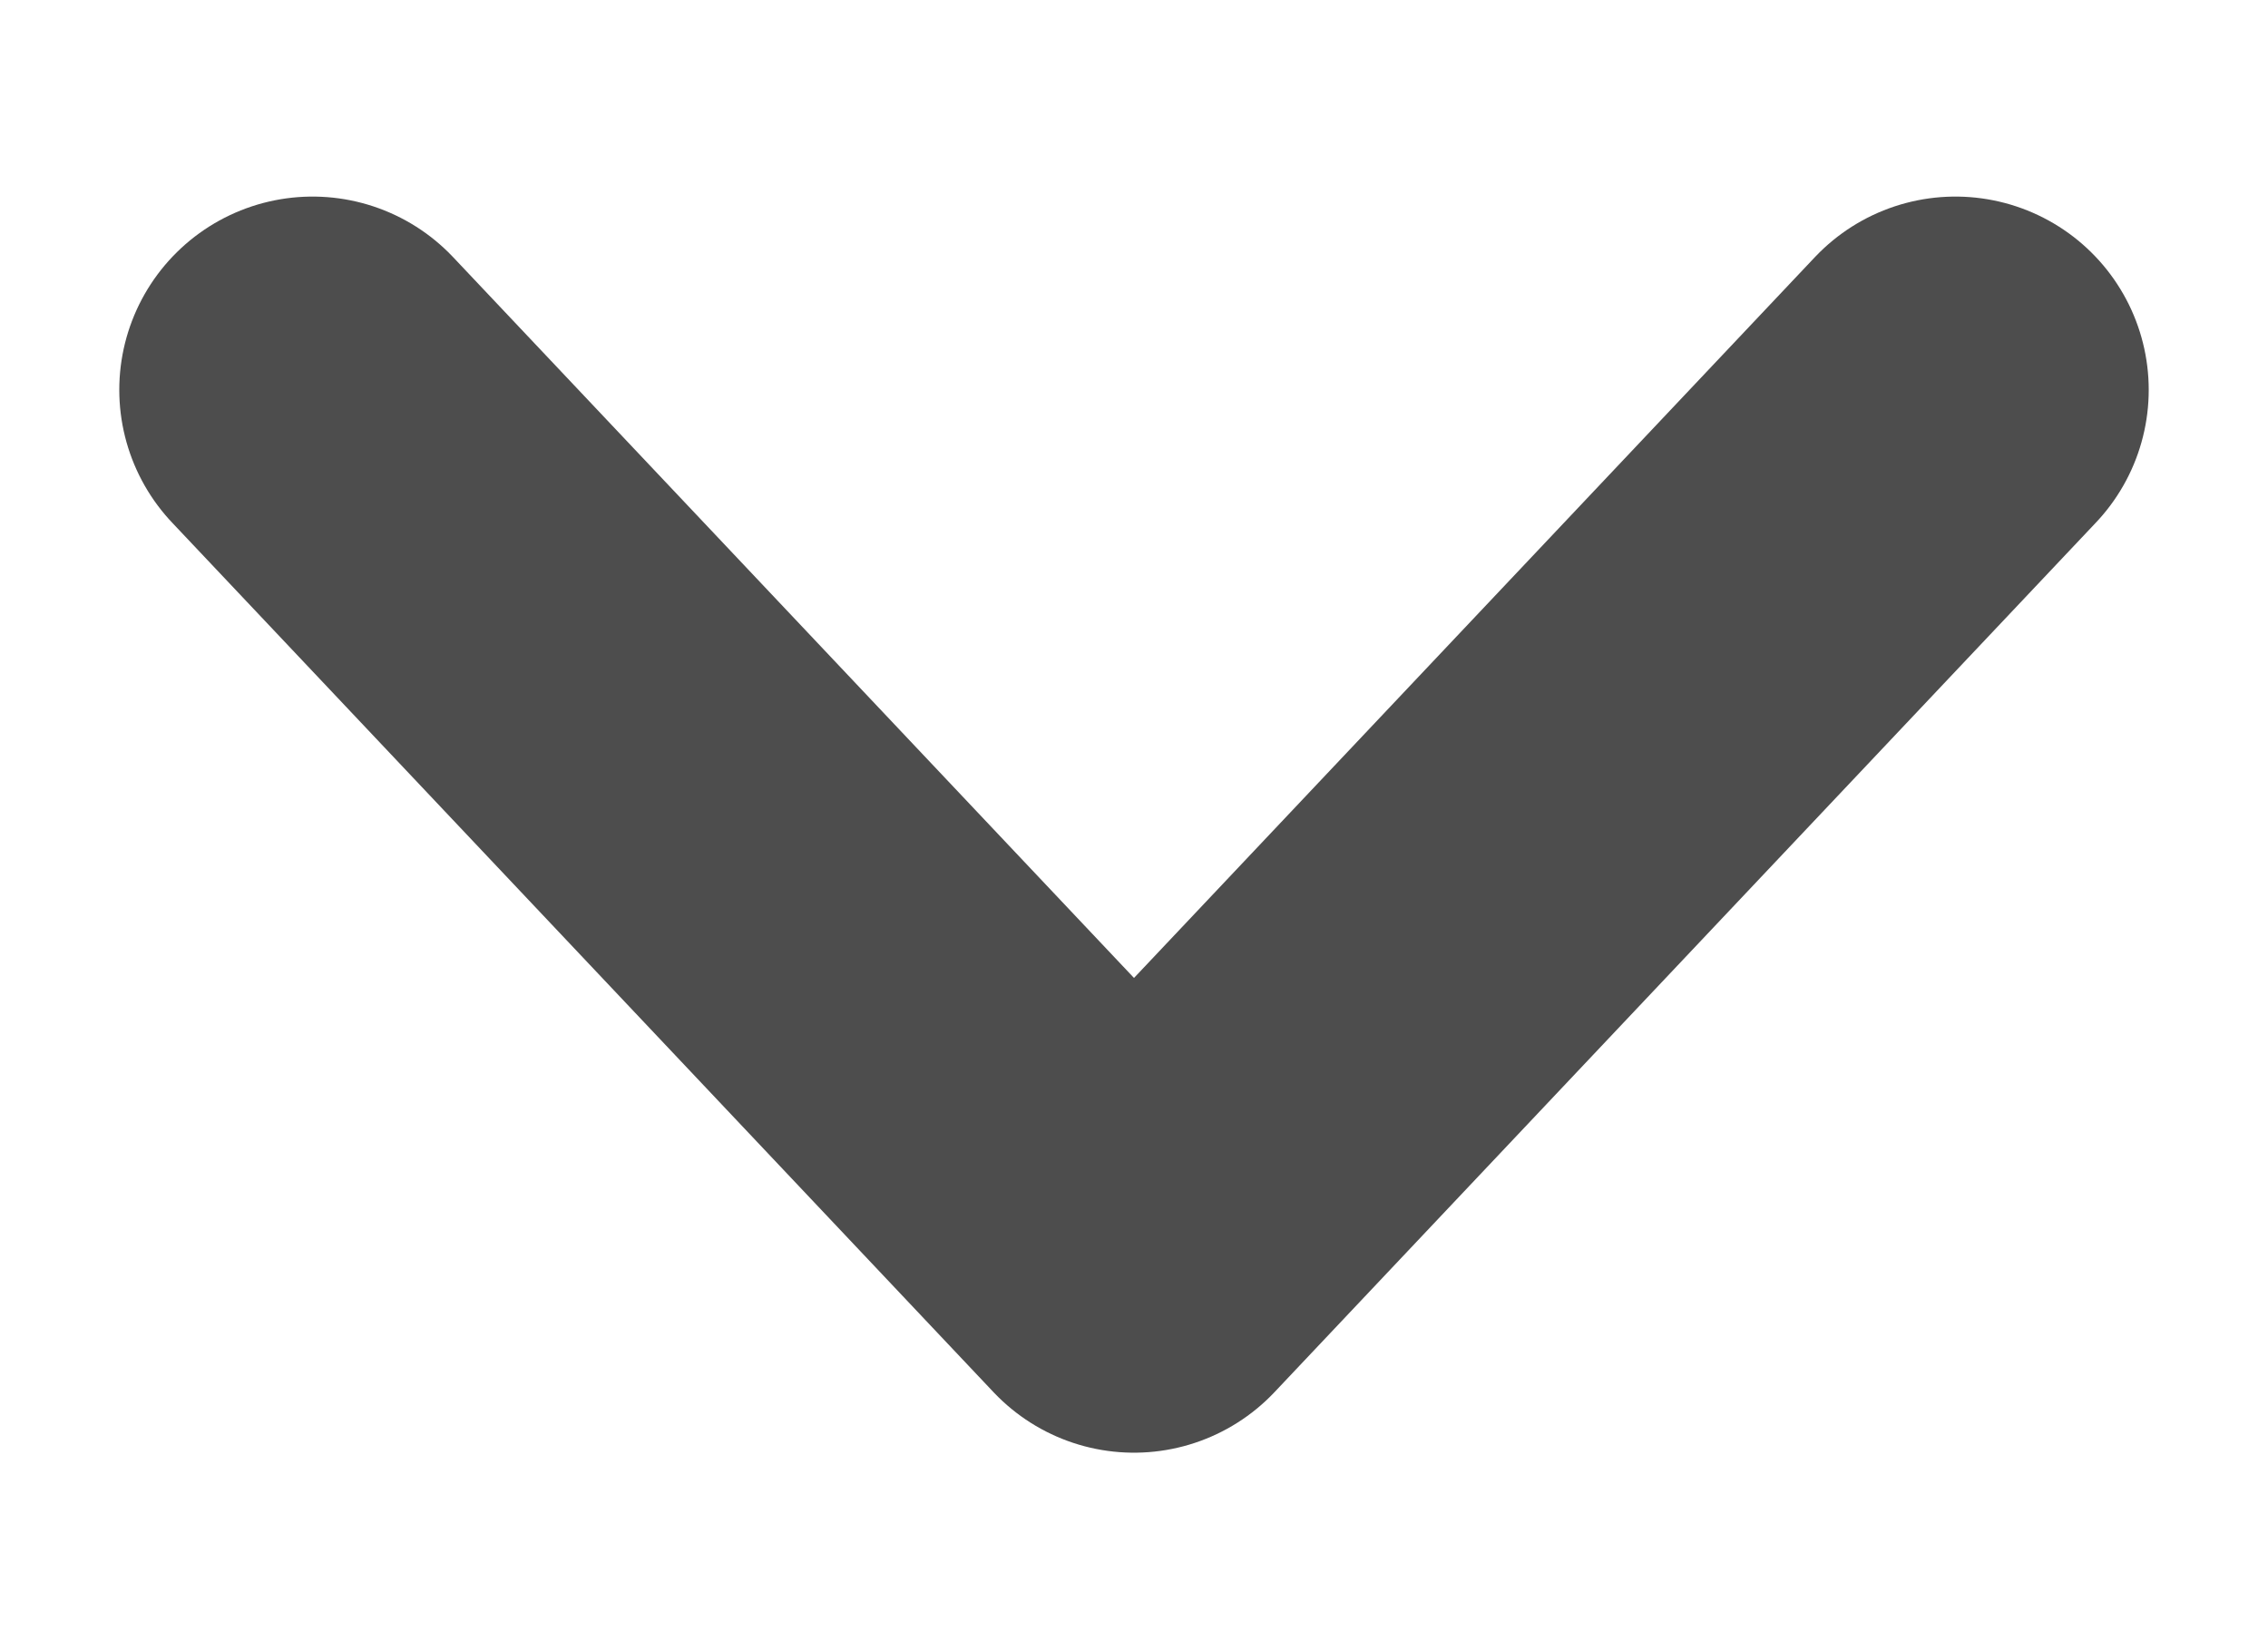
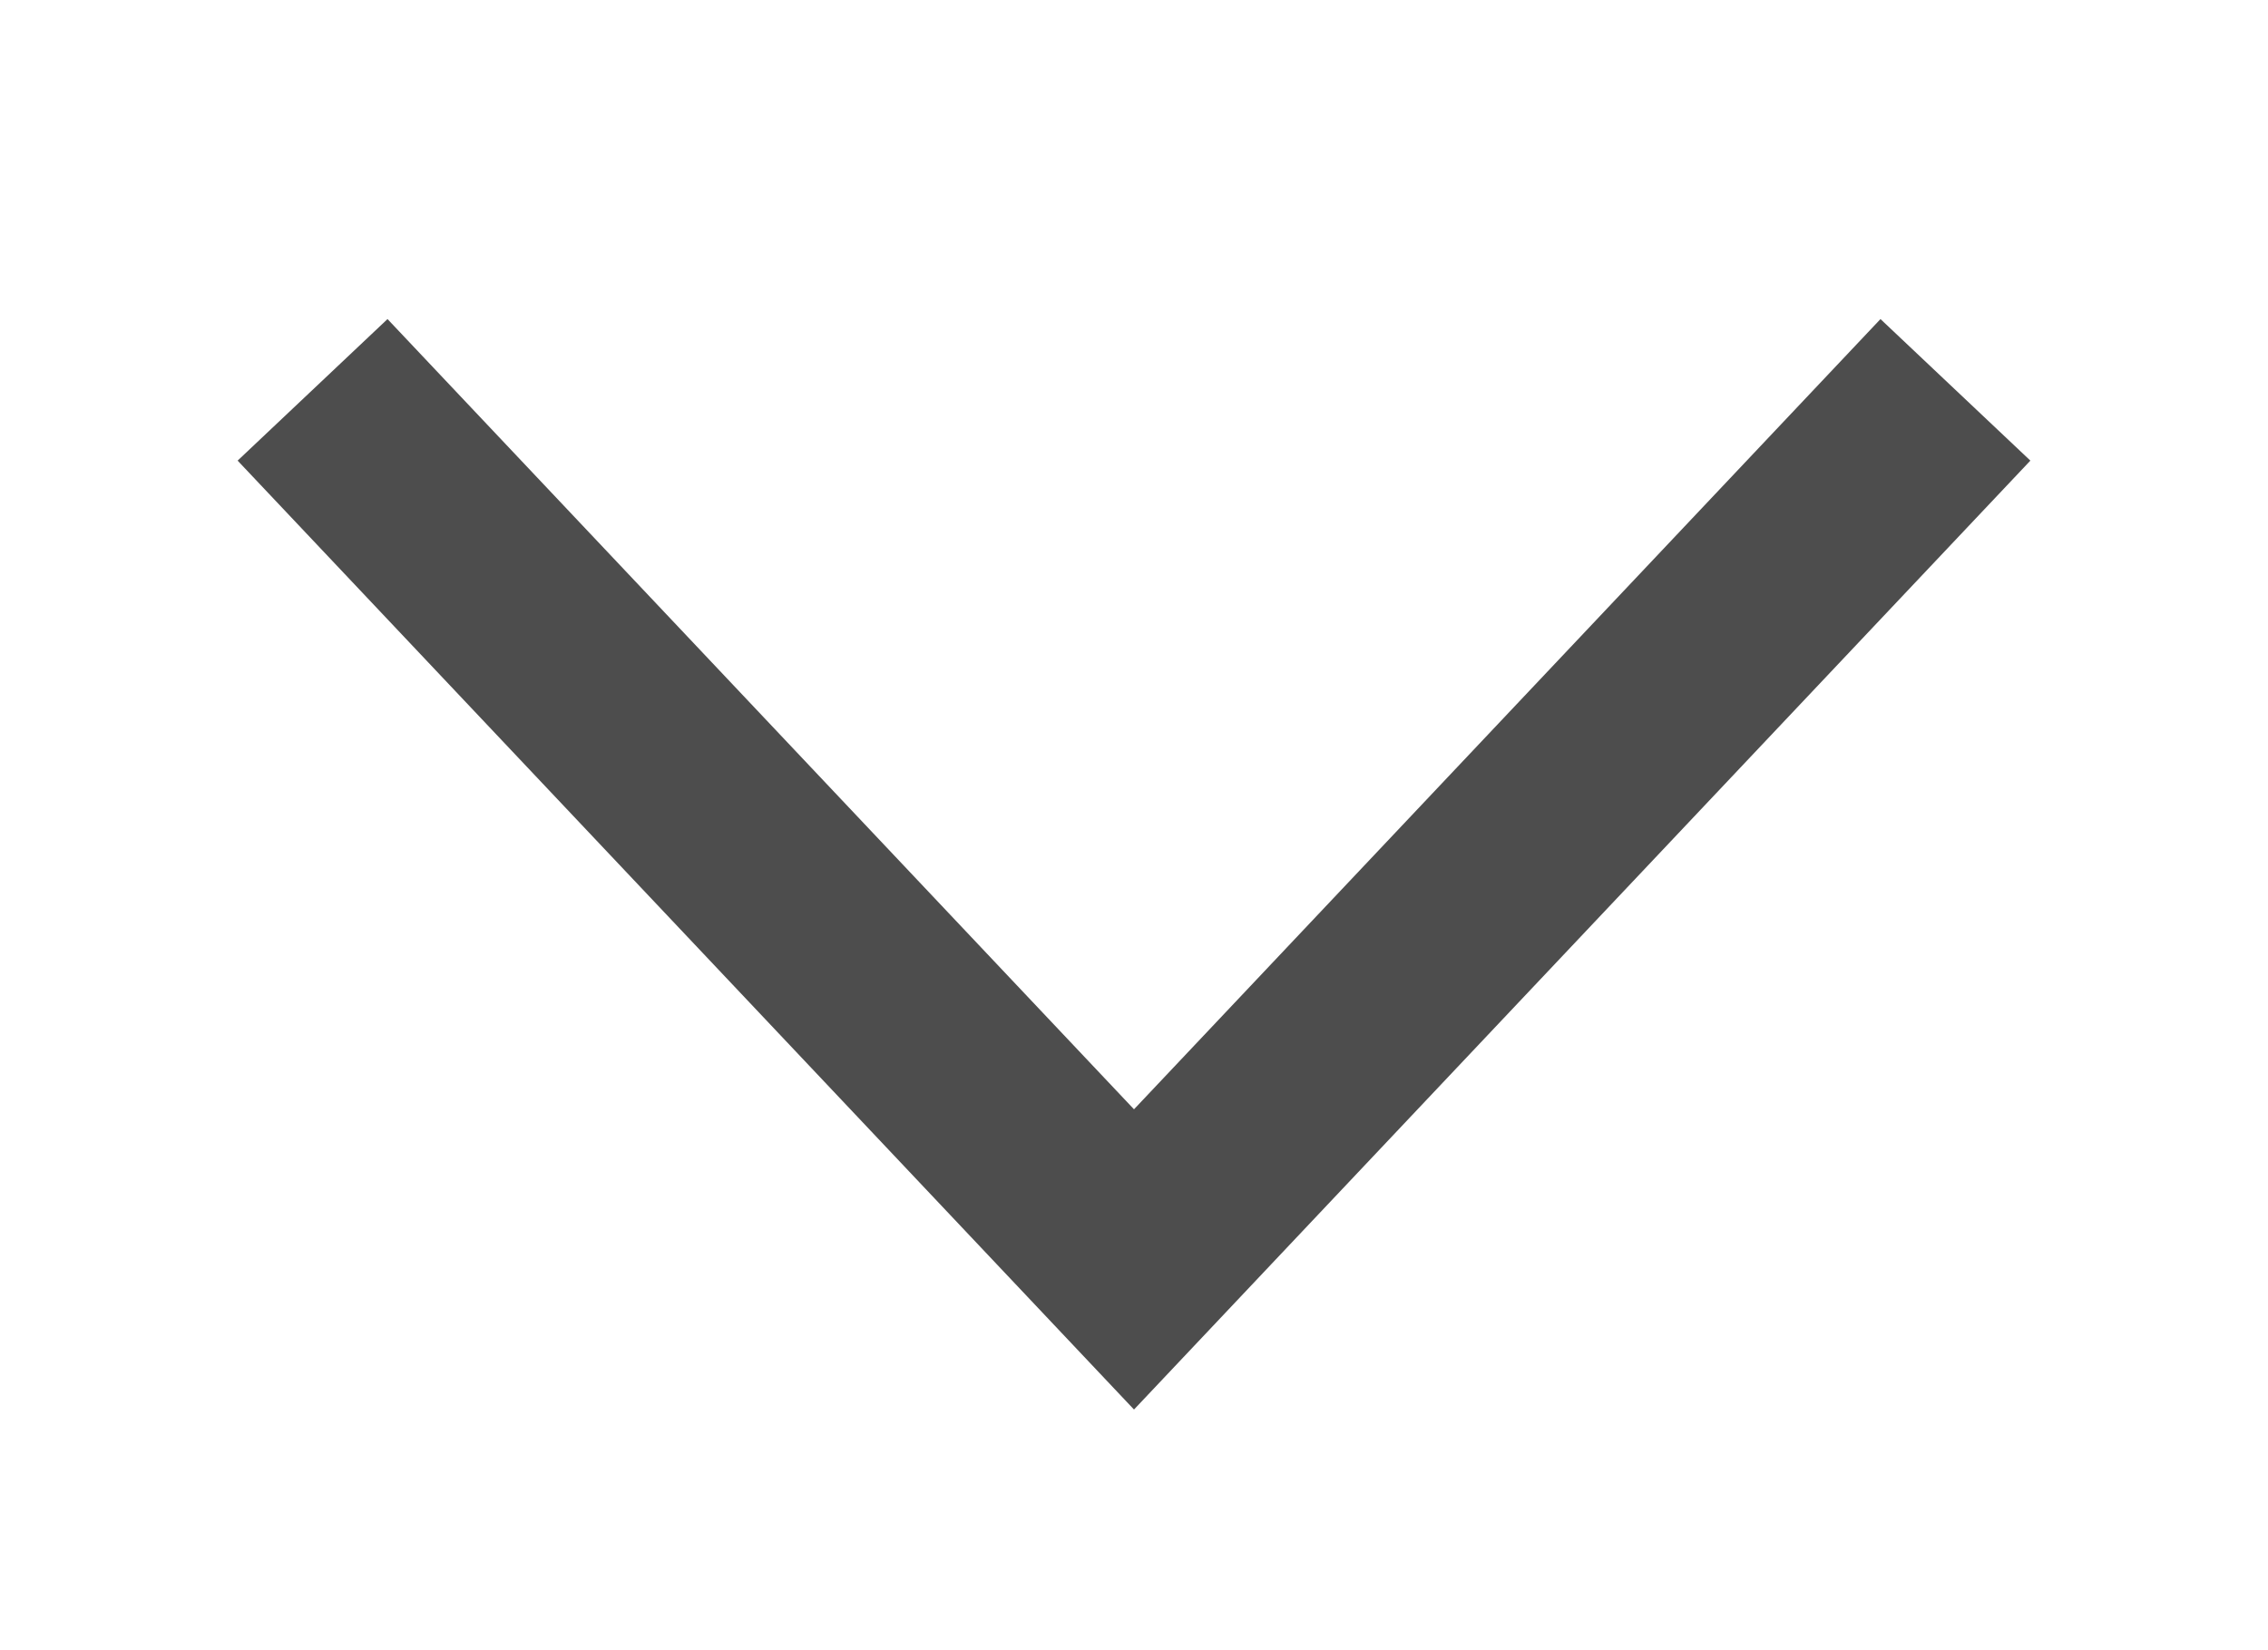
<svg xmlns="http://www.w3.org/2000/svg" width="11" height="8" viewBox="0 0 11 8" fill="none">
-   <path d="M1.516 1.891L5.5 6.109L9.484 1.891" stroke="#4D4D4D" stroke-width="1.875" stroke-linecap="round" stroke-linejoin="round" />
+   <path d="M1.516 1.891L5.5 6.109L9.484 1.891" stroke="#4D4D4D" strokeWidth="1.875" strokeLinecap="round" strokeLinejoin="round" />
</svg>
